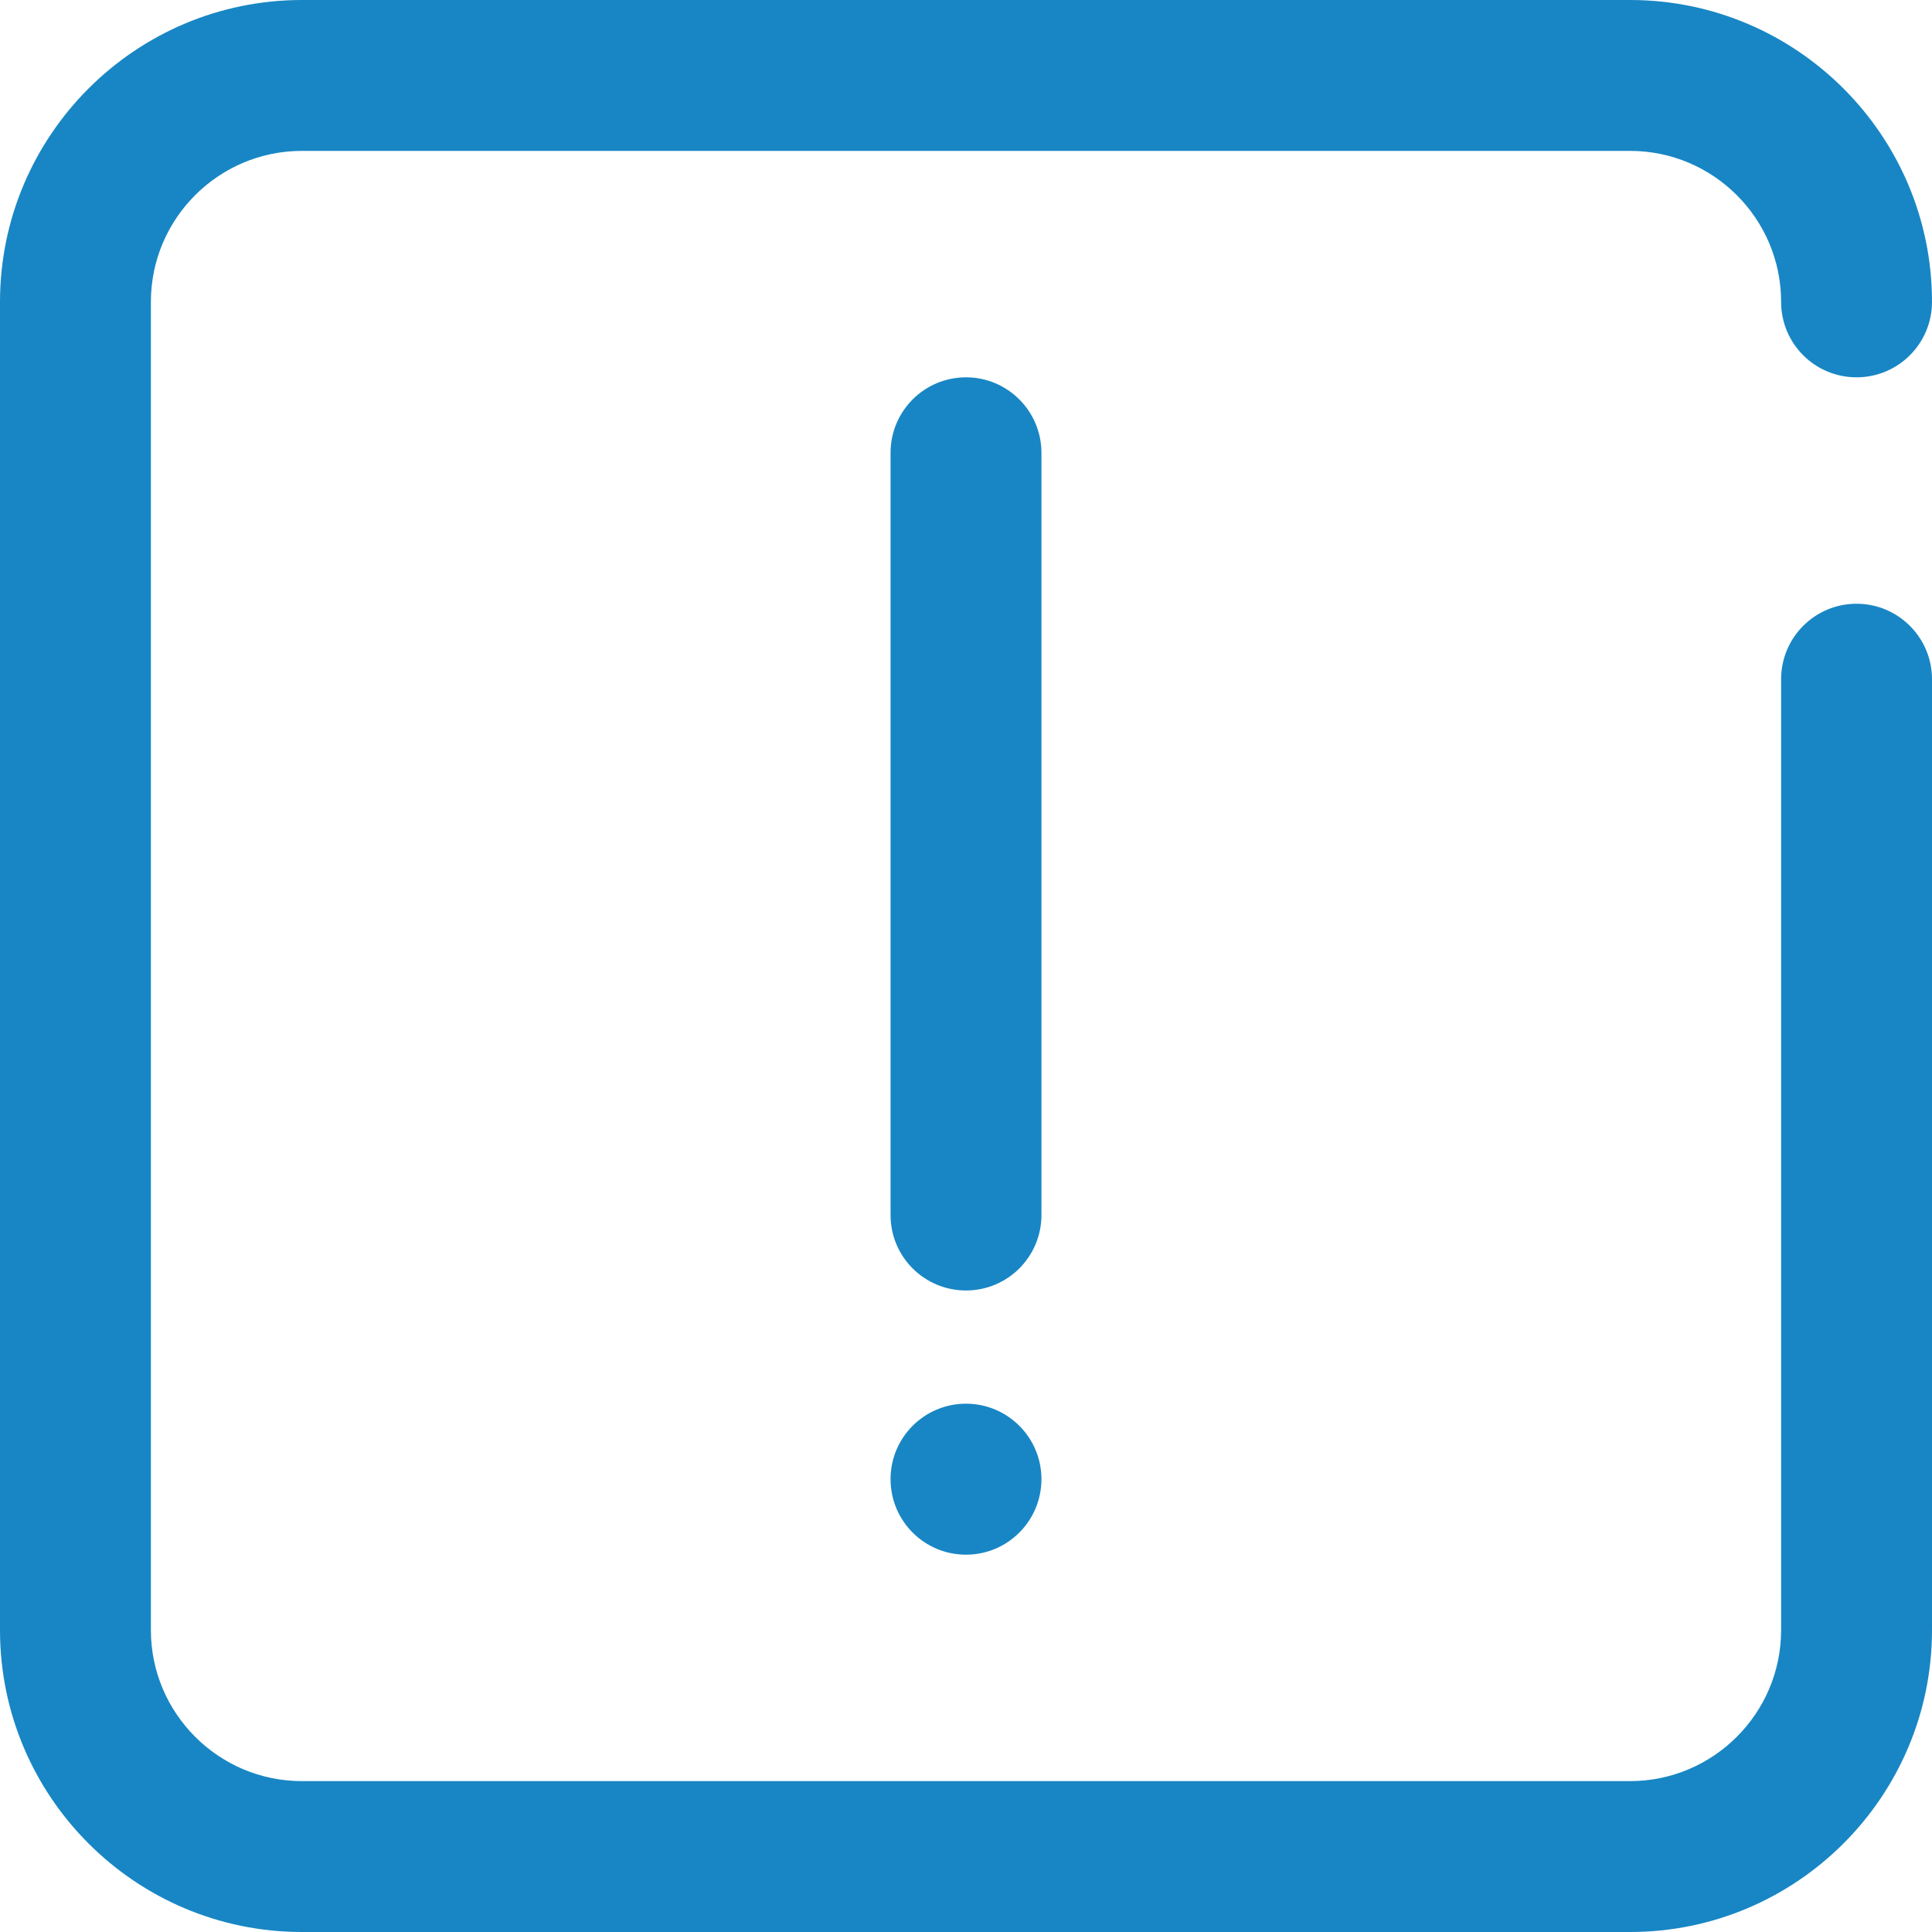
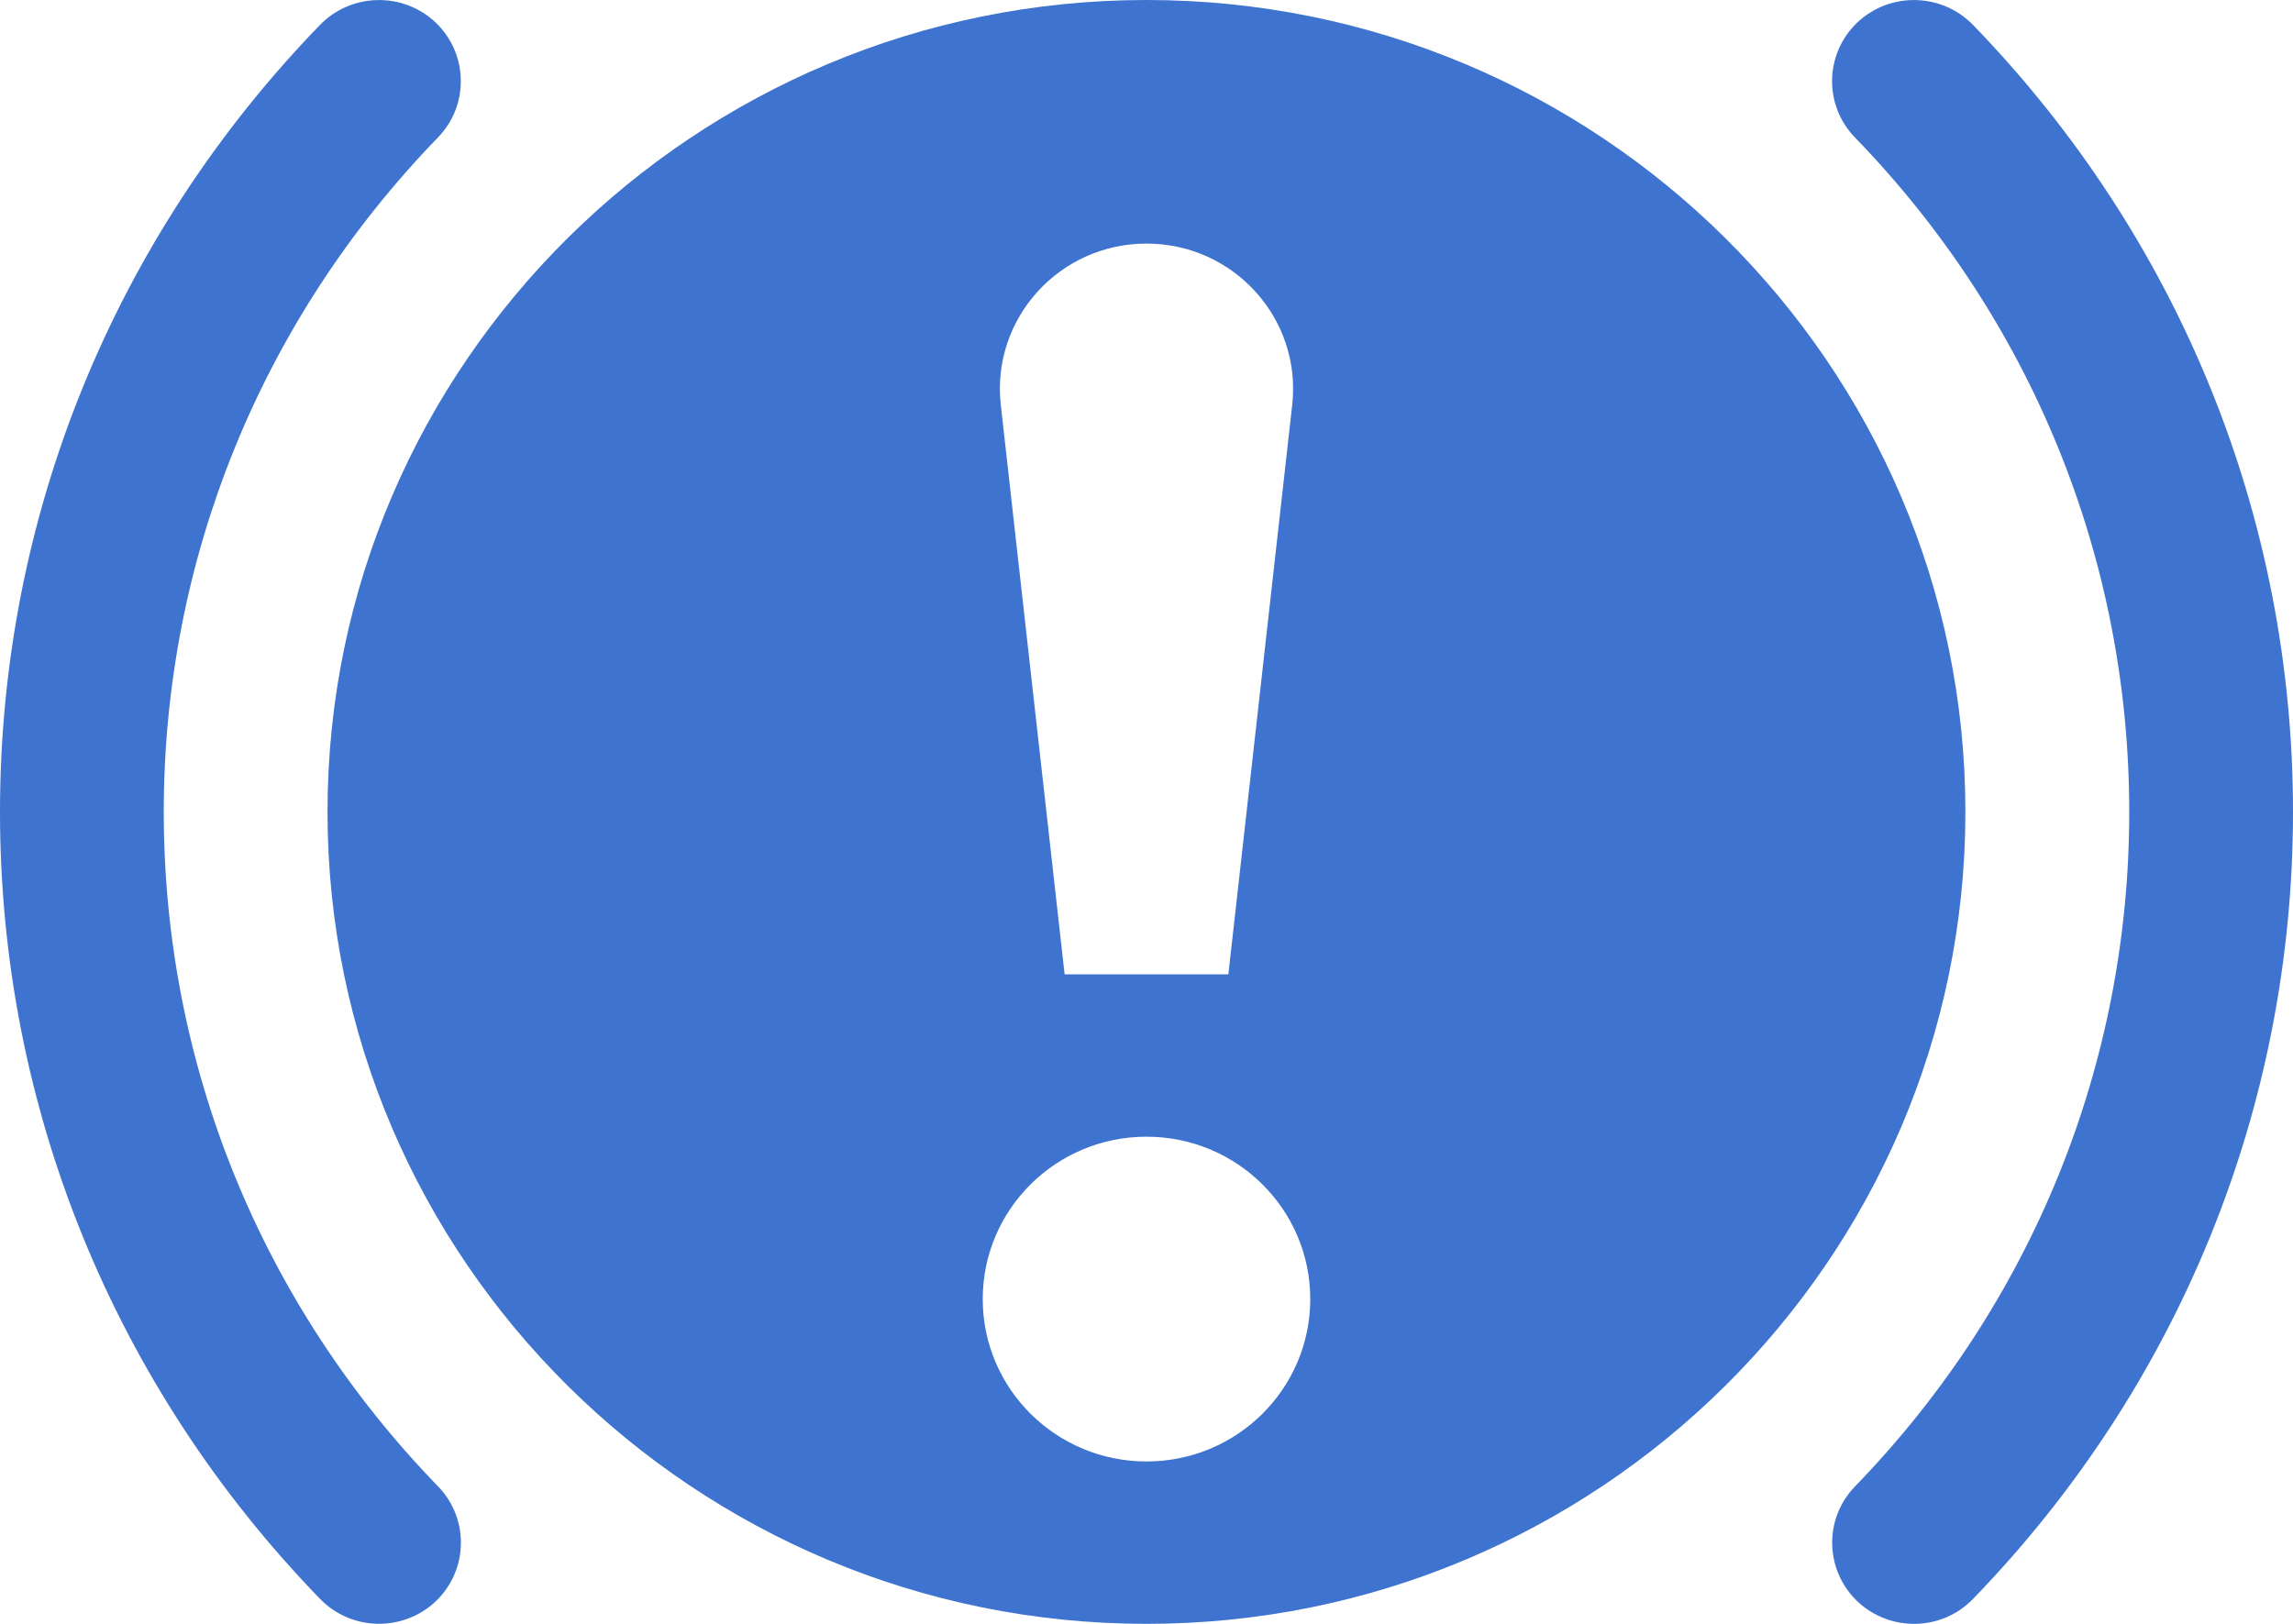
- <svg xmlns="http://www.w3.org/2000/svg" width="20" height="20" viewBox="0 0 20 20" fill="none">
-   <path fill-rule="evenodd" clip-rule="evenodd" d="M18.438 7.031V16.875C18.438 17.736 17.736 18.438 16.875 18.438H3.125C2.263 18.438 1.562 17.736 1.562 16.875V3.125C1.562 2.263 2.263 1.562 3.125 1.562H16.875C17.736 1.562 18.438 2.263 18.438 3.125C18.438 3.557 18.787 3.906 19.219 3.906C19.65 3.906 20 3.557 20 3.125C20 1.402 18.598 0 16.875 0H3.125C1.402 0 0 1.402 0 3.125V16.875C0 18.598 1.402 20 3.125 20H16.875C18.598 20 20 18.598 20 16.875V7.031C20 6.6 19.65 6.25 19.219 6.25C18.787 6.25 18.438 6.6 18.438 7.031ZM9.219 12.578V4.688C9.219 4.256 9.568 3.906 10 3.906C10.431 3.906 10.781 4.256 10.781 4.688V12.578C10.781 13.01 10.431 13.359 10 13.359C9.568 13.359 9.219 13.01 9.219 12.578ZM9.219 15.312C9.219 15.744 9.568 16.094 10 16.094C10.431 16.094 10.781 15.744 10.781 15.312C10.781 14.881 10.431 14.531 10 14.531C9.568 14.531 9.219 14.881 9.219 15.312Z" fill="#1886C4" />
+ <svg xmlns="http://www.w3.org/2000/svg" width="24" height="17" viewBox="0 0 24 17" fill="none">
+   <path d="M4.585 15.561C4.913 15.899 4.902 16.437 4.562 16.763C4.22 17.087 3.678 17.077 3.35 16.739C1.19 14.51 0 11.585 0 8.5C0 5.415 1.19 2.49 3.349 0.261C3.676 -0.076 4.219 -0.088 4.561 0.237C4.901 0.563 4.912 1.101 4.584 1.439C2.733 3.349 1.714 5.857 1.714 8.5C1.714 11.143 2.733 13.651 4.585 15.561Z" fill="#3E73CF" />
+   <path d="M20.651 0.261C22.81 2.49 24 5.415 24 8.5C24 11.585 22.81 14.51 20.651 16.739C20.323 17.078 19.781 17.088 19.439 16.763C19.099 16.437 19.088 15.899 19.416 15.561C21.267 13.651 22.286 11.143 22.286 8.5C22.286 5.857 21.267 3.349 19.415 1.439C19.087 1.101 19.098 0.563 19.438 0.237C19.781 -0.088 20.323 -0.076 20.651 0.261Z" fill="#3E73CF" />
+   <path fill-rule="evenodd" clip-rule="evenodd" d="M12 0C7.274 0 3.428 3.813 3.428 8.5C3.428 13.187 7.274 17 12 17C16.726 17 20.571 13.187 20.571 8.5C20.571 3.813 16.726 0 12 0ZM12 2.55C12.915 2.55 13.626 3.338 13.525 4.24L12.857 10.2H11.143L10.475 4.24C10.374 3.338 11.085 2.55 12 2.55ZM10.286 13.6C10.286 14.539 11.053 15.3 12 15.3C12.947 15.3 13.714 14.539 13.714 13.6C13.714 12.661 12.947 11.9 12 11.9C11.053 11.9 10.286 12.661 10.286 13.6Z" fill="#3E73CF" />
</svg>
